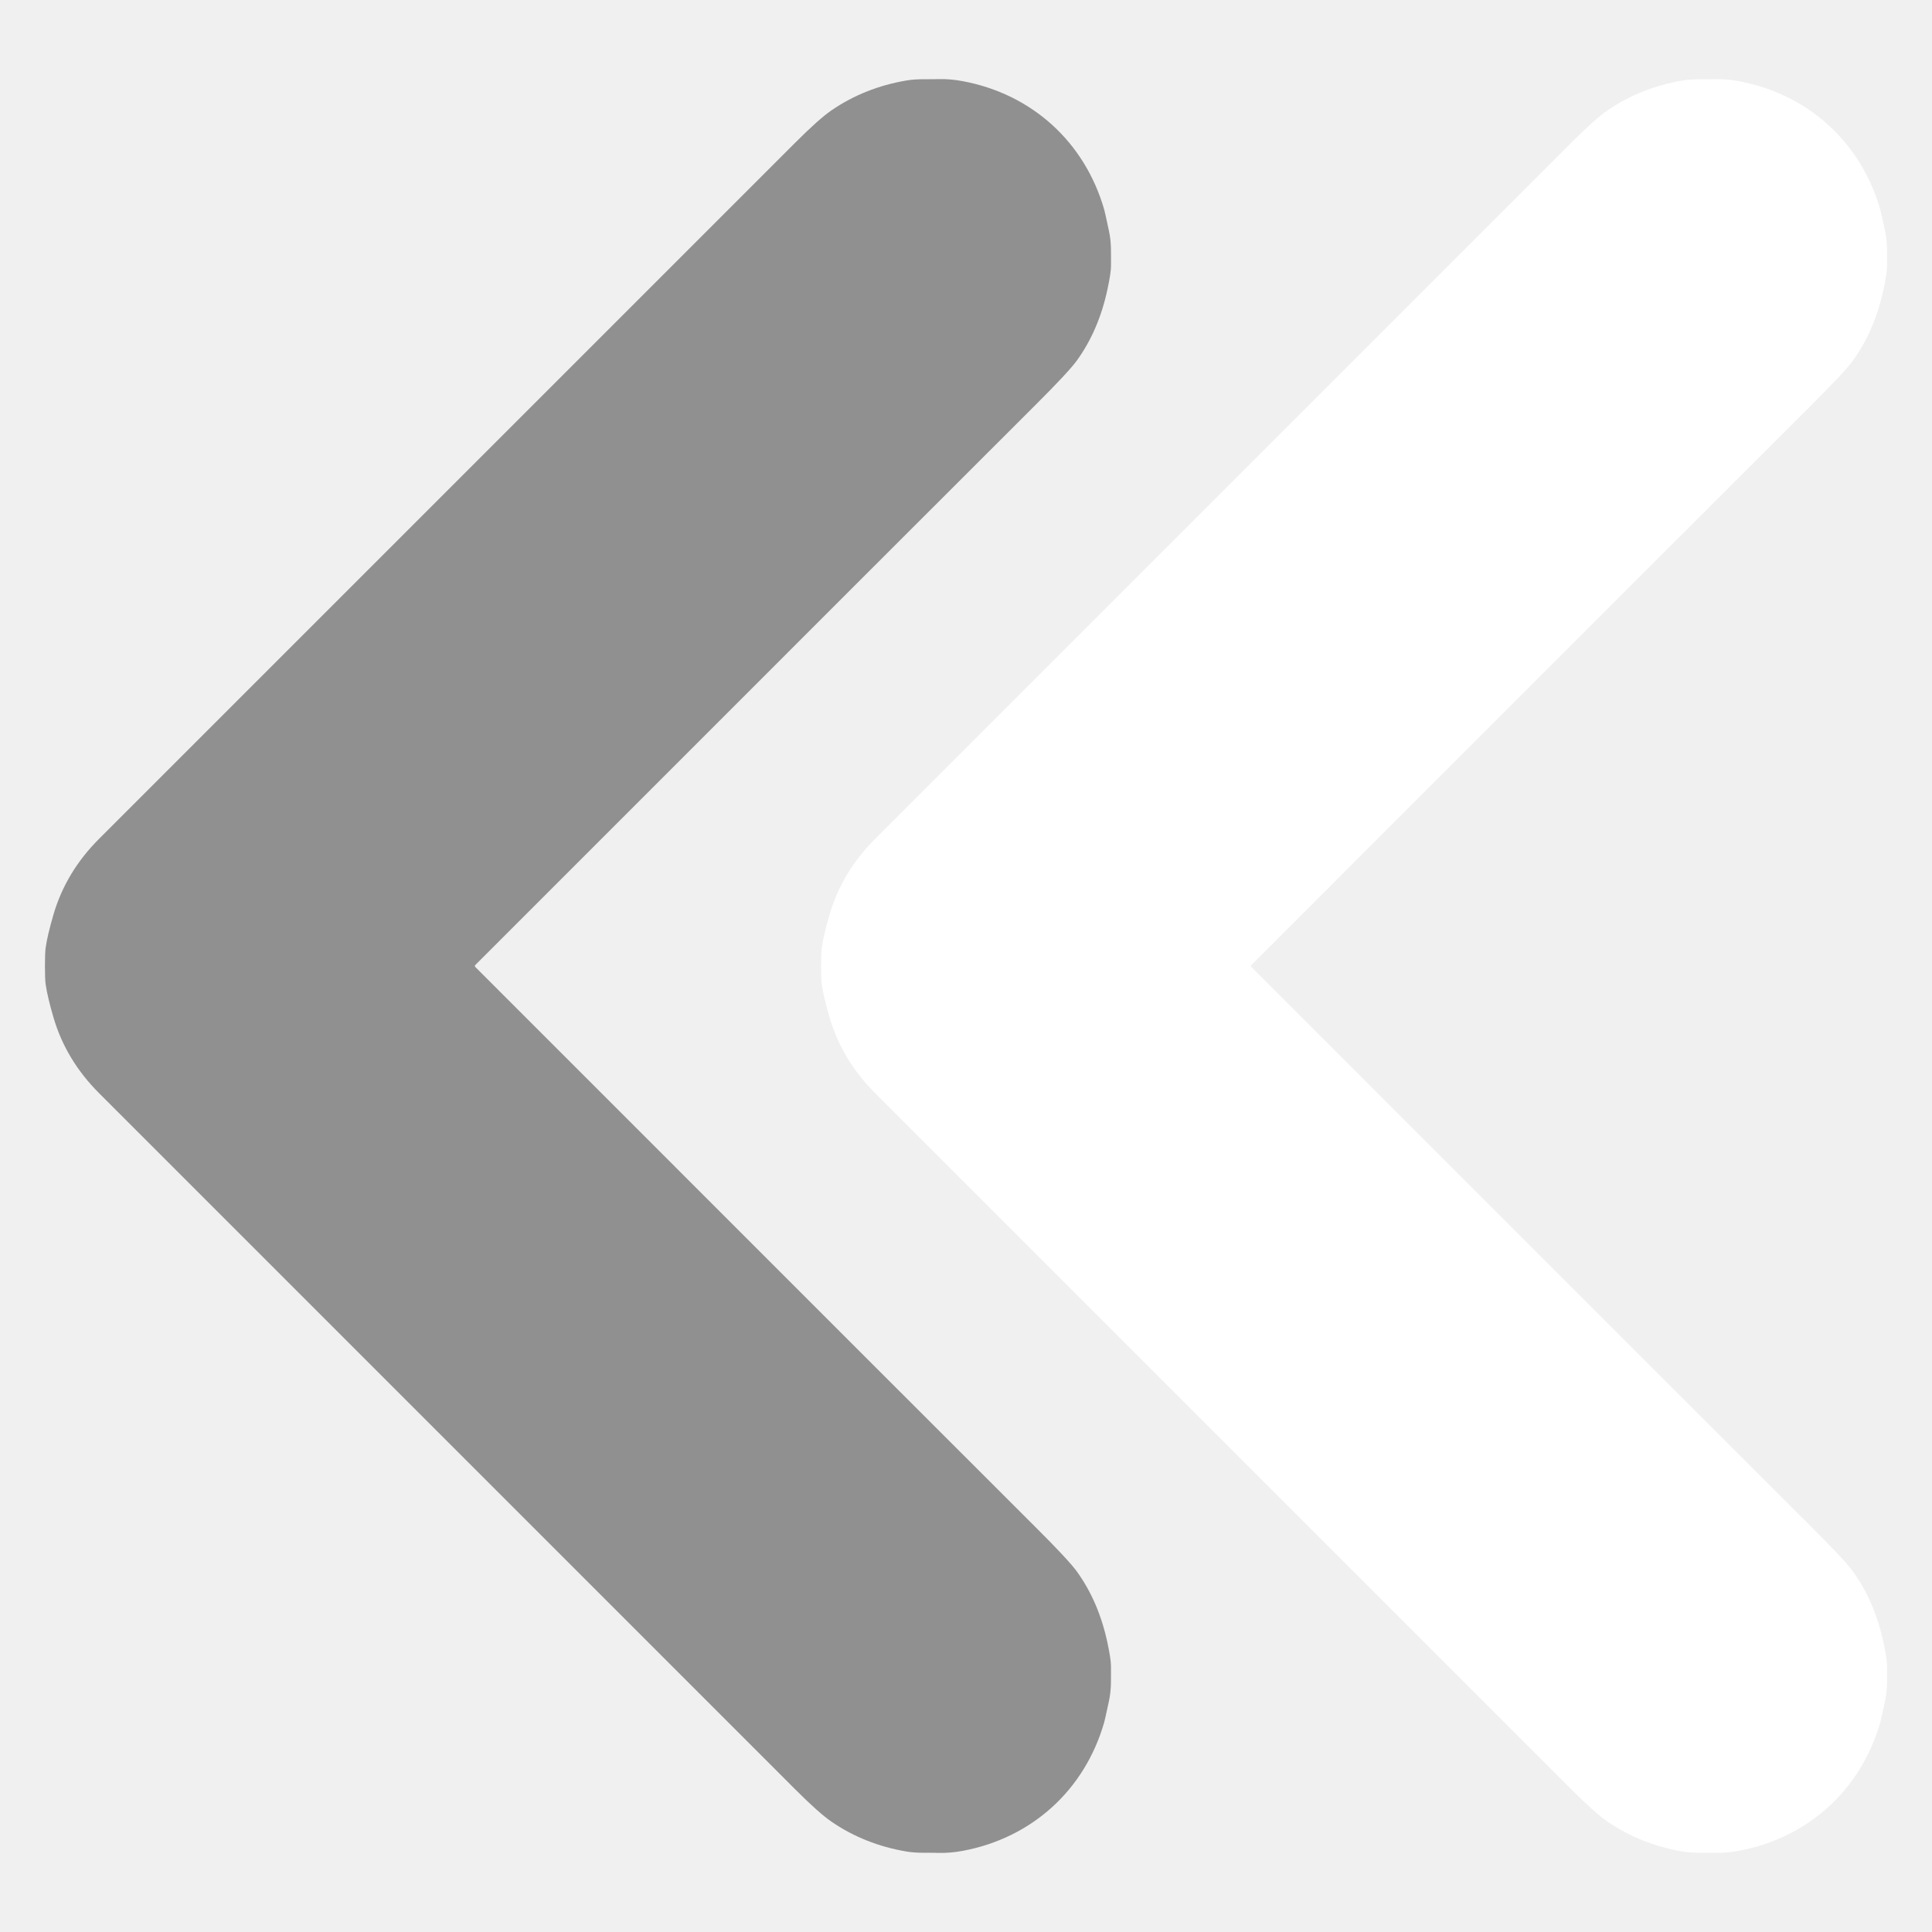
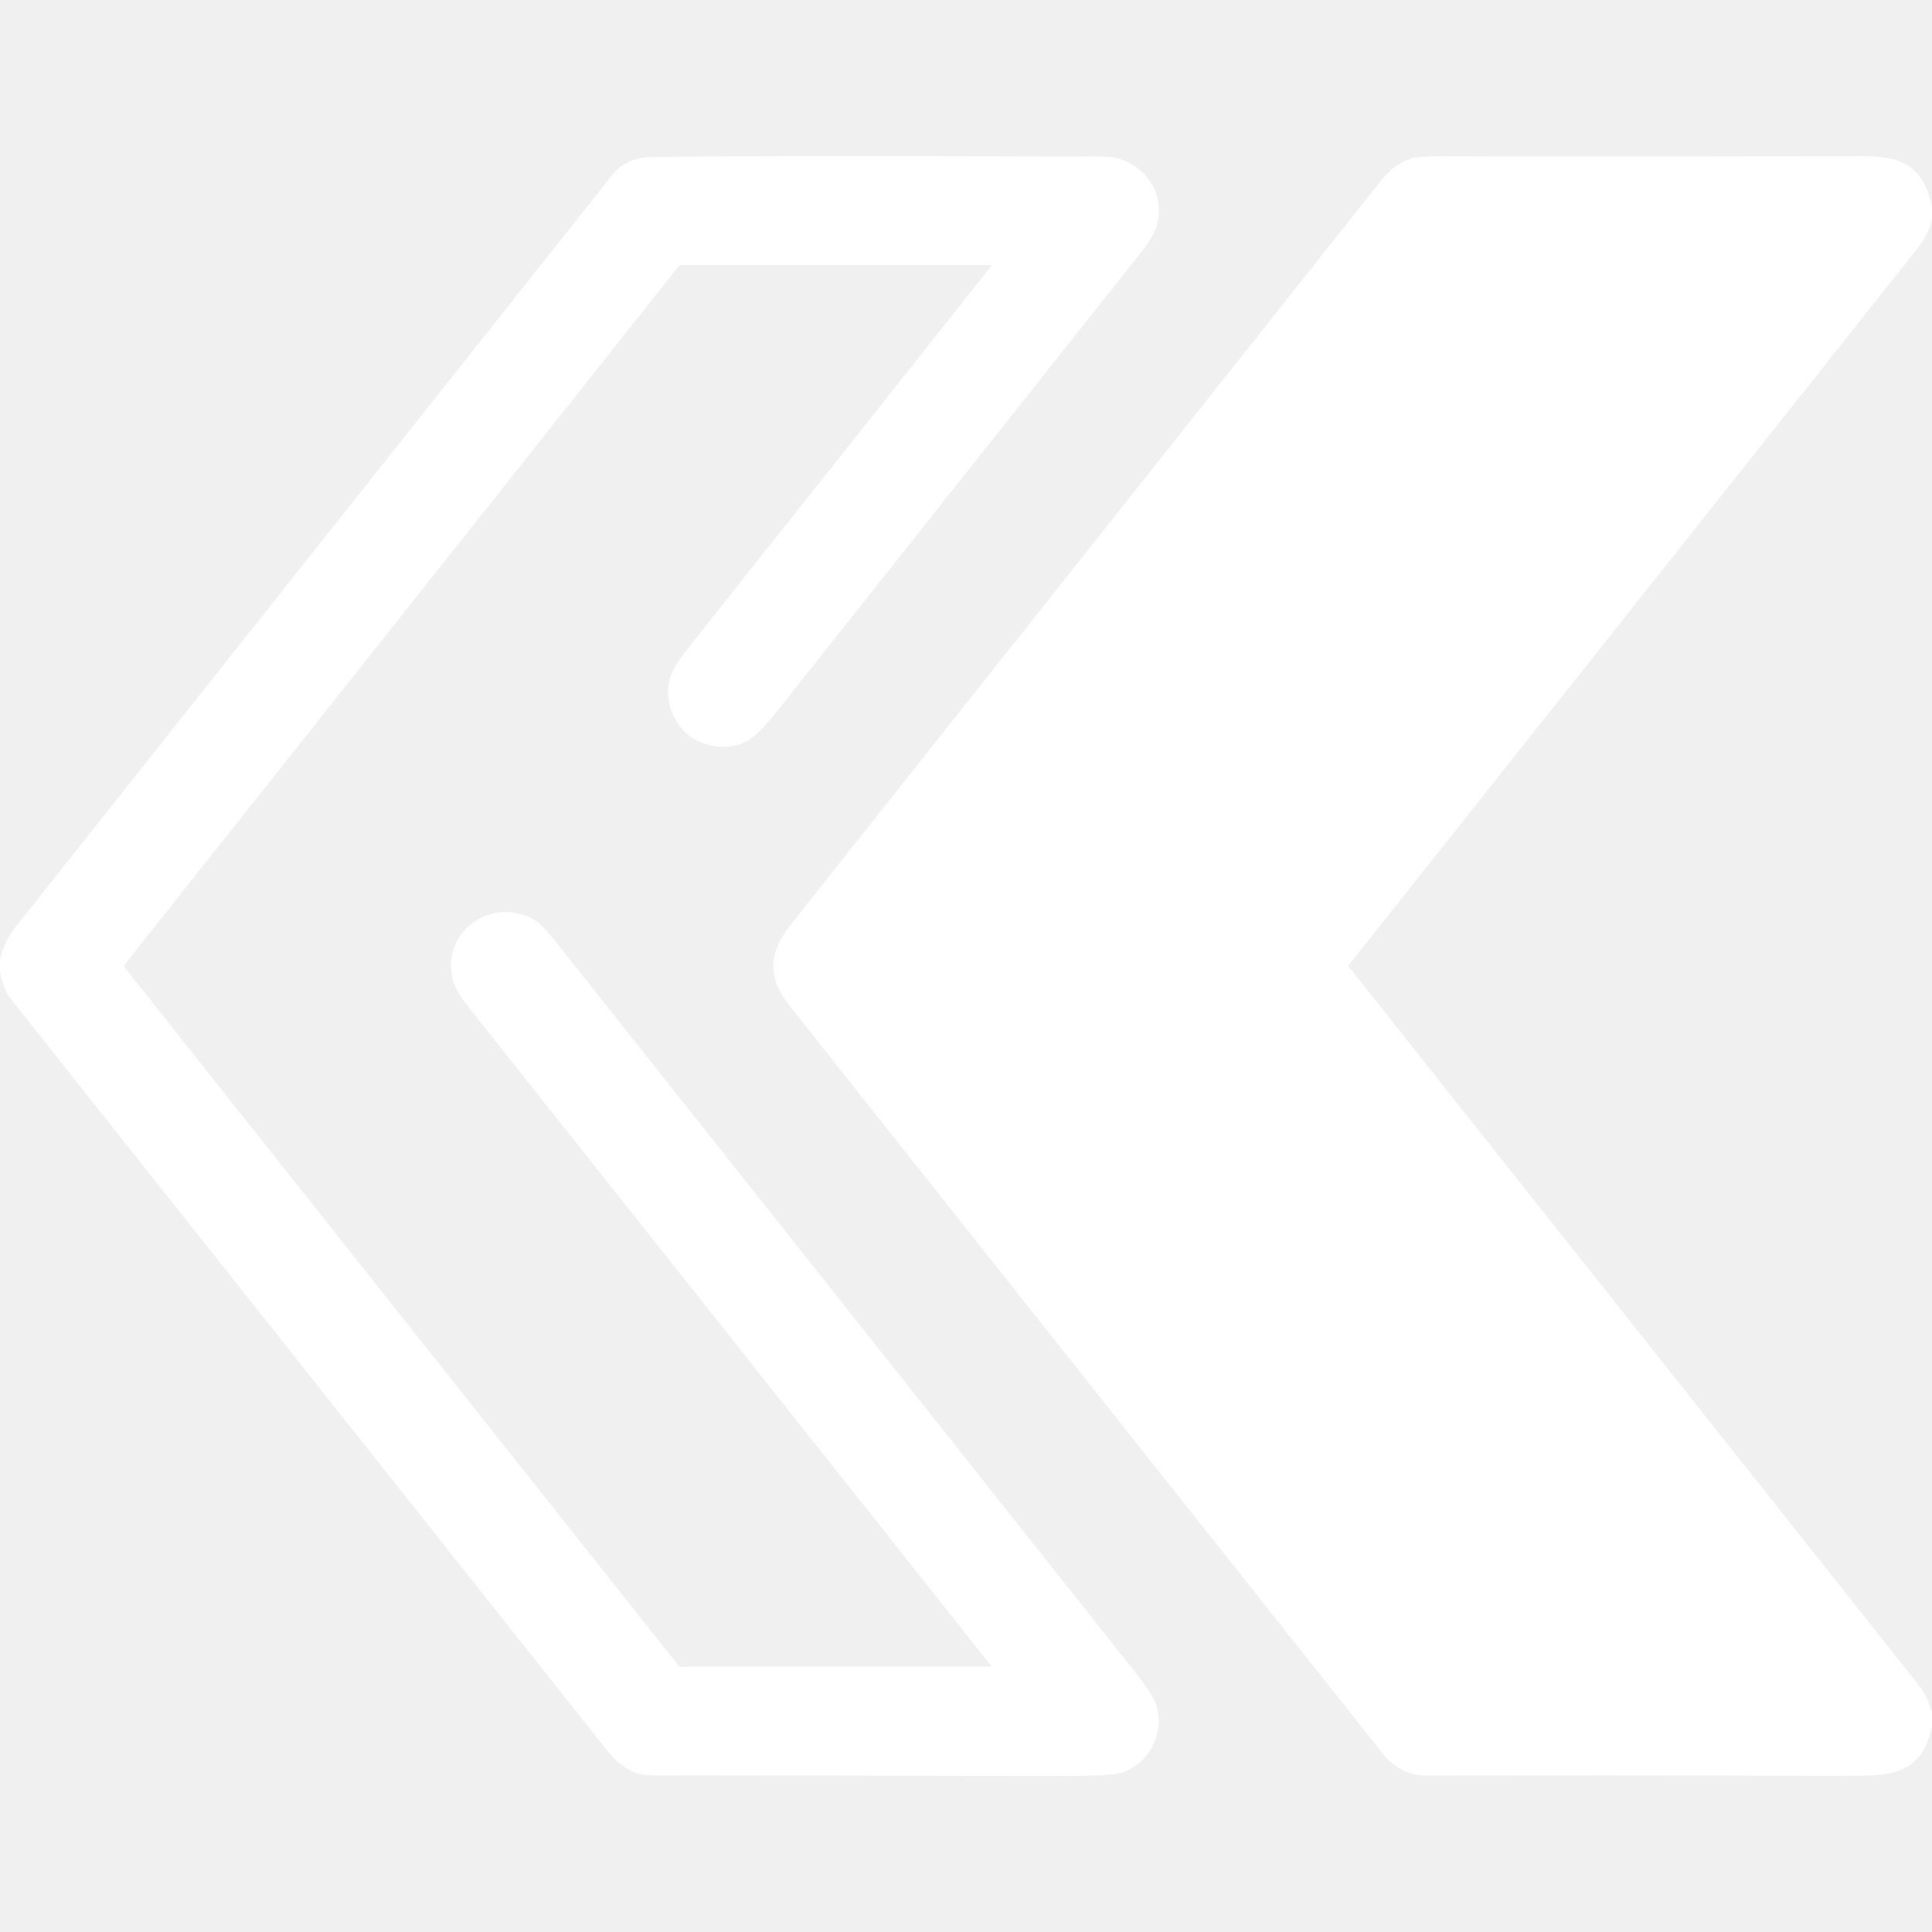
<svg xmlns="http://www.w3.org/2000/svg" viewBox="0 0 1024 1024" width="1024" height="1024">
-   <path d="M 251.68 512Q 251.68 512.28 251.91 512.51Q 515.49 776.17 548.35 808.91Q 566.38 826.86 570.76 832.93Q 582.4 849.05 587.01 870.86Q 588.86 879.6 588.84 882.99C 588.8 890.78 589.15 895.11 587.73 901.75Q 585.66 911.42 585.28 912.75C 575 948.69 547.01 974.1 510.33 980.98Q 503.58 982.24 497.58 982.06C 492.12 981.89 486.26 982.33 480.53 981.36Q 458.24 977.59 440.62 965.47Q 434.03 960.95 421.46 948.37Q 263.6 790.46 52.51 579.4Q 34.91 561.8 28.33 539.22Q 25.08 528.06 24.18 521.6Q 23.82 519 23.82 511.99Q 23.82 504.99 24.19 502.39Q 25.08 495.93 28.33 484.77Q 34.91 462.19 52.51 444.59Q 263.61 233.54 421.48 75.63Q 434.05 63.05 440.64 58.53Q 458.26 46.41 480.55 42.64C 486.28 41.67 492.14 42.11 497.6 41.94Q 503.6 41.76 510.35 43.03C 547.03 49.91 575.02 75.32 585.3 111.26Q 585.68 112.59 587.74 122.26C 589.16 128.9 588.81 133.23 588.85 141.02Q 588.87 144.41 587.02 153.15Q 582.41 174.96 570.77 191.08Q 566.39 197.15 548.36 215.1Q 515.5 247.84 251.91 511.49Q 251.68 511.72 251.68 512Z" fill="#909090" />
-   <path d="M 435.18 512Q 435.18 504.99 435.54 502.39Q 436.43 495.93 439.68 484.77Q 446.27 462.19 463.87 444.59Q 674.95 233.55 832.81 75.65Q 845.38 63.07 851.97 58.55Q 869.59 46.43 891.88 42.66C 897.61 41.69 903.47 42.13 908.93 41.96Q 914.93 41.78 921.68 43.04C 958.36 49.92 986.35 75.33 996.63 111.27Q 997.01 112.6 999.08 122.27C 1000.49 128.91 1000.14 133.24 1000.18 141.03Q 1000.2 144.42 998.35 153.16Q 993.74 174.97 982.1 191.09Q 977.72 197.15 959.69 215.1Q 926.83 247.84 663.25 511.49Q 663.03 511.72 663.03 512Q 663.03 512.28 663.25 512.51Q 926.83 776.16 959.69 808.9Q 977.72 826.85 982.1 832.91Q 993.74 849.03 998.35 870.84Q 1000.2 879.58 1000.18 882.97C 1000.14 890.76 1000.49 895.09 999.07 901.73Q 997 911.4 996.62 912.73C 986.34 948.67 958.35 974.08 921.67 980.96Q 914.92 982.22 908.92 982.04C 903.46 981.87 897.6 982.31 891.87 981.34Q 869.58 977.57 851.96 965.45Q 845.37 960.93 832.81 948.35Q 674.95 790.45 463.86 579.4Q 446.26 561.8 439.68 539.22Q 436.43 528.06 435.54 521.6Q 435.18 519 435.18 512Z" fill="#ffffff" />
+   <g stroke-width="2" fill="none" stroke-linecap="butt" />
+   <path d="M 0 515.27L 0 508.86Q 1.65 499.65 8.84 490.59Q 262.92 170.31 324.27 93.02Q 331.92 83.38 345.26 83.23Q 420.85 82.34 522.04 82.83C 547.45 82.95 567.33 83.07 578.44 82.95Q 589.27 82.84 593.92 84.36C 610.84 89.91 619.81 109.14 610.65 125.16Q 608.18 129.48 604.55 134.06Q 586.75 156.47 411.25 377.75Q 406.73 383.45 401.44 388.69C 392.92 397.16 380.33 397.57 369.83 392.67Q 365.33 390.56 362.17 387.09C 353.57 377.62 351.28 364.52 357.84 353.35C 361.06 347.86 364.79 343.38 368.67 338.5Q 447.1 239.84 525.23 141.18A 0.42 0.42 -70.98 0 0 524.9 140.5L 361.19 140.5A 2.05 2.03 18.79 0 0 359.58 141.28L 65.94 511.4A 0.96 0.96 90 0 0 65.94 512.6L 359.78 882.98A 1.24 1.23 -19.04 0 0 360.75 883.45L 524.92 883.45A 0.4 0.39 70.94 0 0 525.23 882.81Q 367.6 684 249.72 535.56C 246.6 531.63 242.18 525.87 240.62 521.22C 236.63 509.36 240.2 497.02 250.25 489.39C 260.09 481.91 273.78 481.45 284.03 488.11Q 287.73 490.51 295.11 499.83Q 421.9 659.76 602.13 886.87Q 603.58 888.69 608.5 895.49Q 617.75 908.25 611.96 922.99C 608.42 932.02 600.35 939.18 590.43 940.36Q 585.34 940.97 581.51 940.99C 577.68 941.02 574.49 941.23 572.13 941.24Q 544.08 941.39 418.27 941.05C 383.81 940.95 360.61 941.01 349.95 941.01Q 341.32 941 338.14 940.03C 330.78 937.76 325.45 932.44 320.63 926.37Q 297.09 896.74 5.96 529.78Q 1.84 524.59 0 515.27Z" fill="#ffffff" />
+   <path d="M 1024 109.44L 1024 115.99Q 1022.02 124.45 1017.57 130.07Q 973.06 186.16 714.79 511.64A 0.51 0.5 45.57 0 0 714.79 512.27Q 803.4 623.98 1017.04 893.23C 1020.87 898.05 1022.08 902.34 1024 907.91L 1024 914.46C 1021.75 926.61 1016.34 935.98 1003.88 939.33Q 997.89 940.94 988.24 941.13Q 977.42 941.33 945.51 941.2Q 854.97 940.82 756.76 941.14Q 742.22 941.19 732.86 929.39Q 530.64 674.6 419.32 534.15C 415.88 529.81 411.45 523.17 410.42 517.46C 408.12 504.64 414.2 496.25 421.74 486.74Q 695.71 141.36 729.41 98.93C 734.87 92.06 738.98 87.07 747.54 84.17Q 751.84 82.71 766.04 82.79C 836.95 83.2 914.47 82.83 988.03 82.74Q 990.47 82.74 997.5 83.39Q 1017.18 85.22 1022.56 104.06Q 1023.32 106.73 1024 109.44Z" fill="#ffffff" />
</svg>
